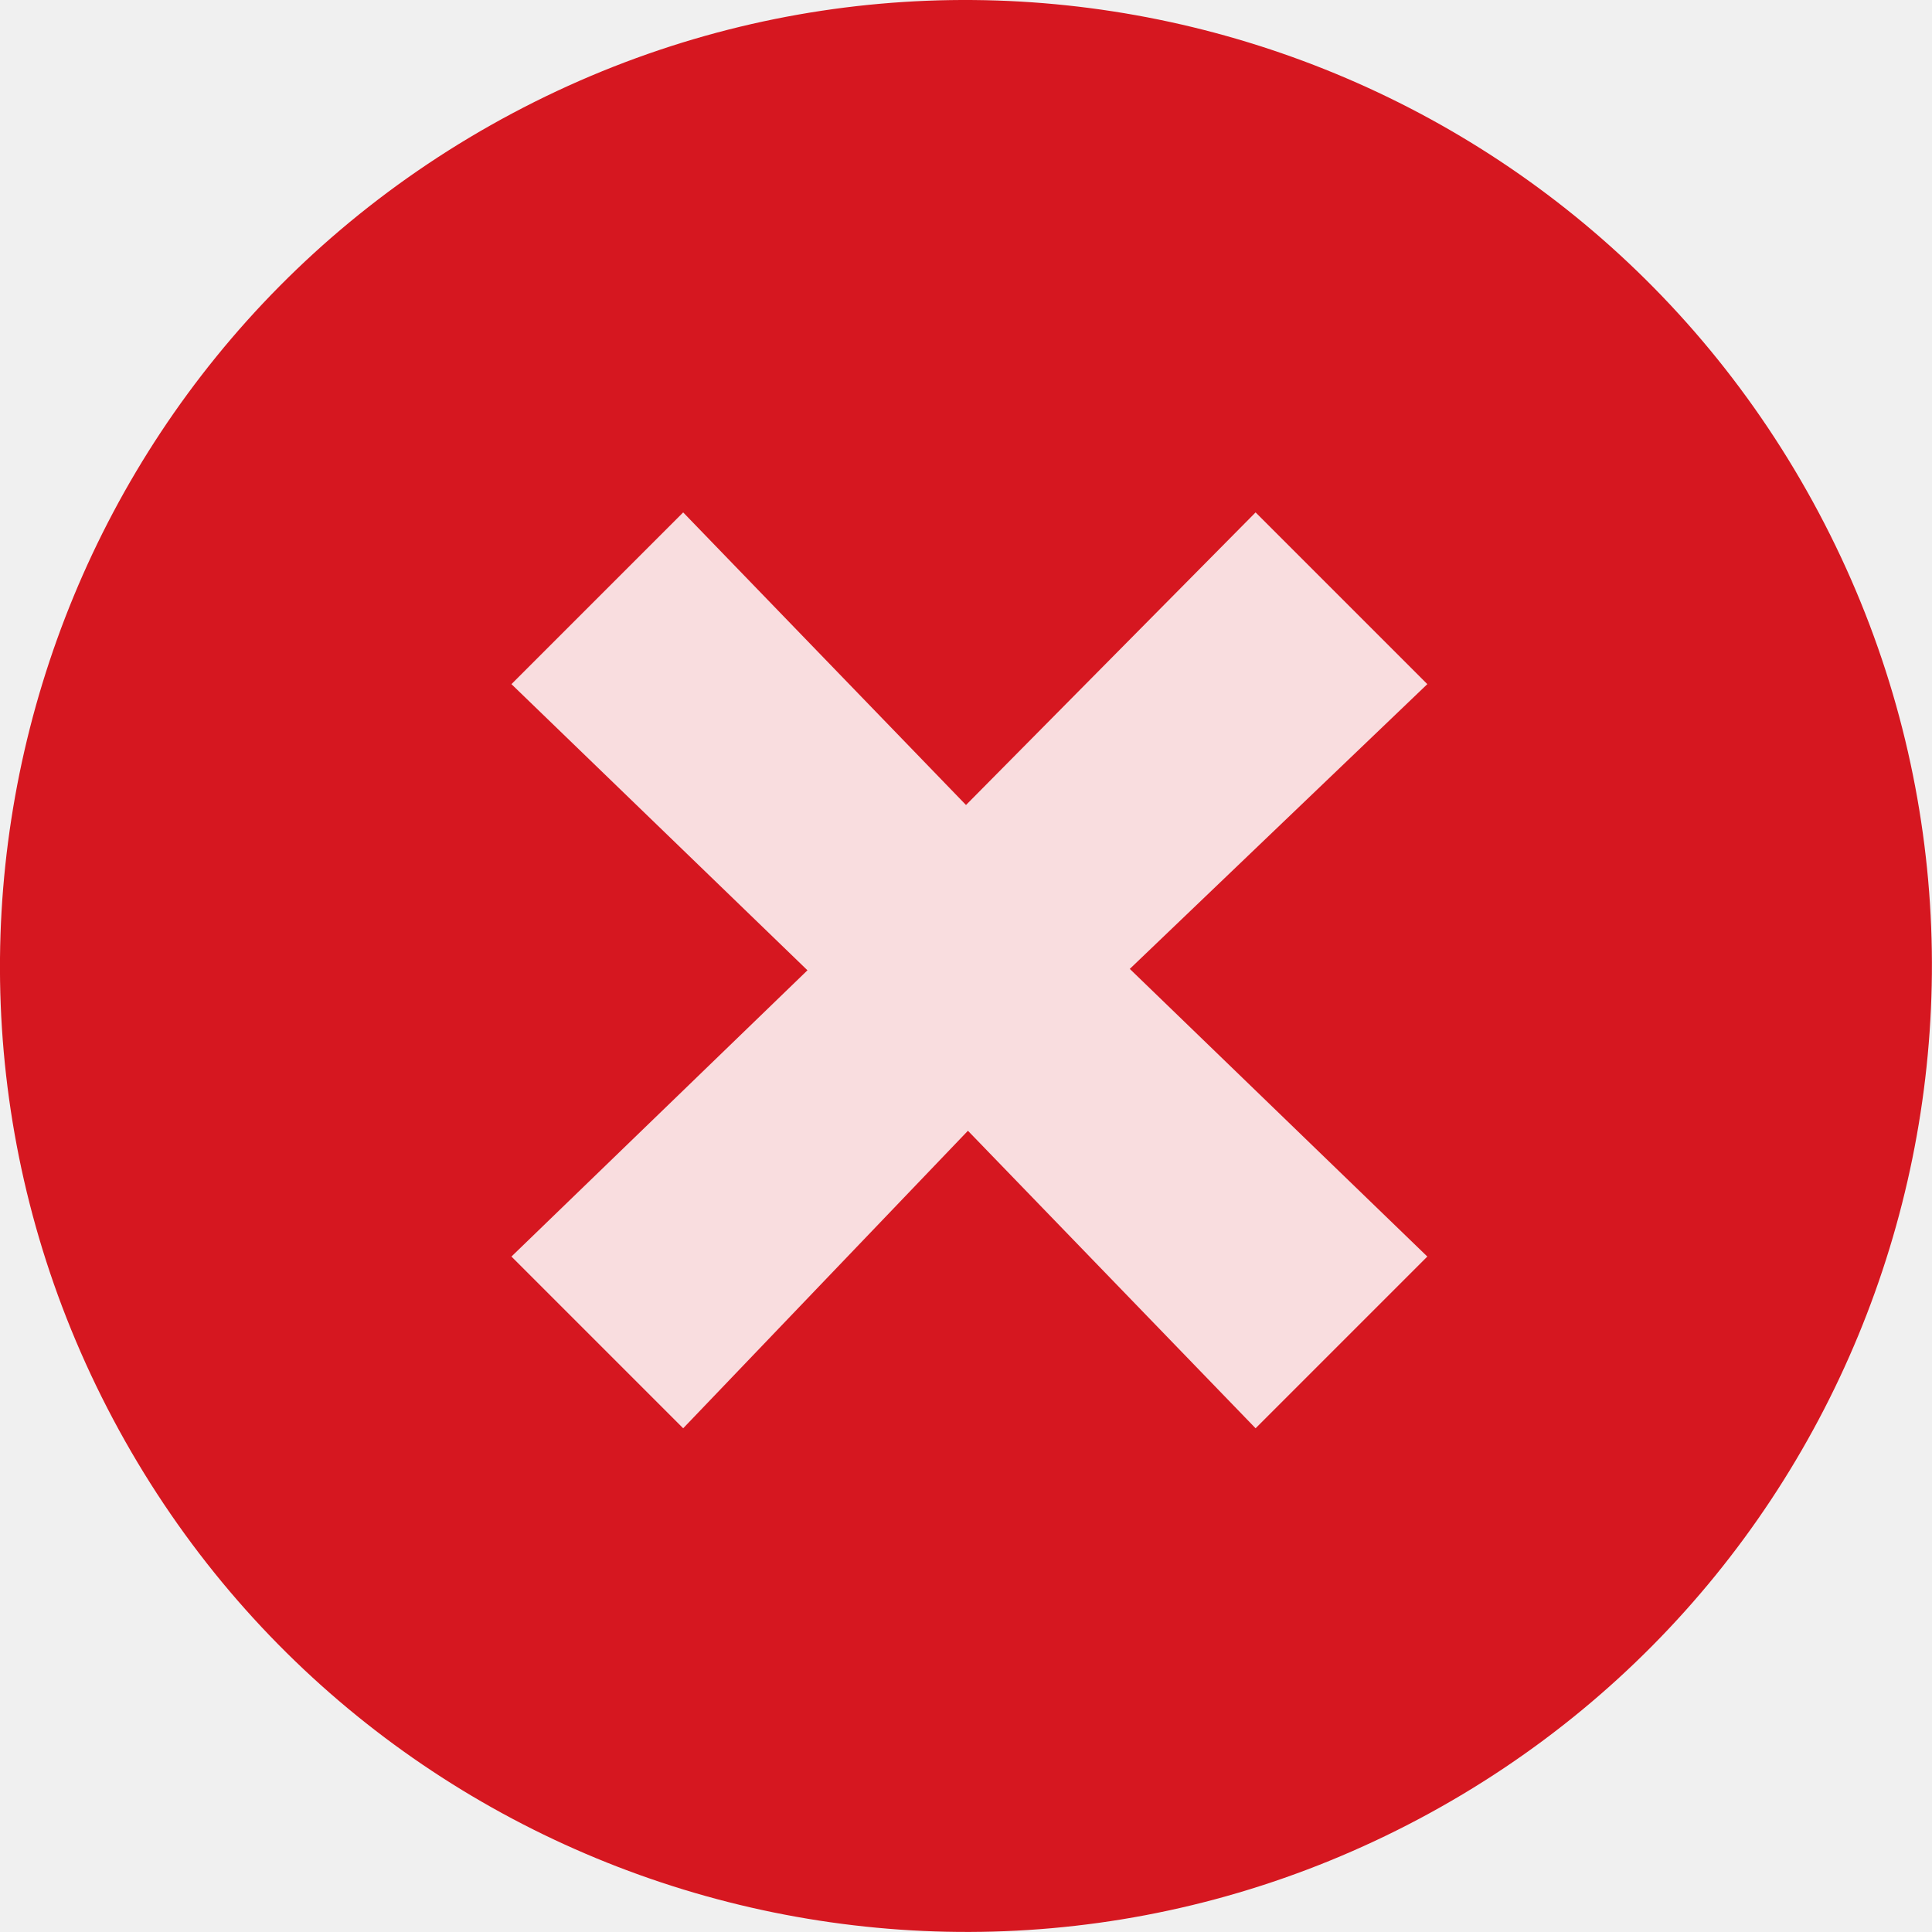
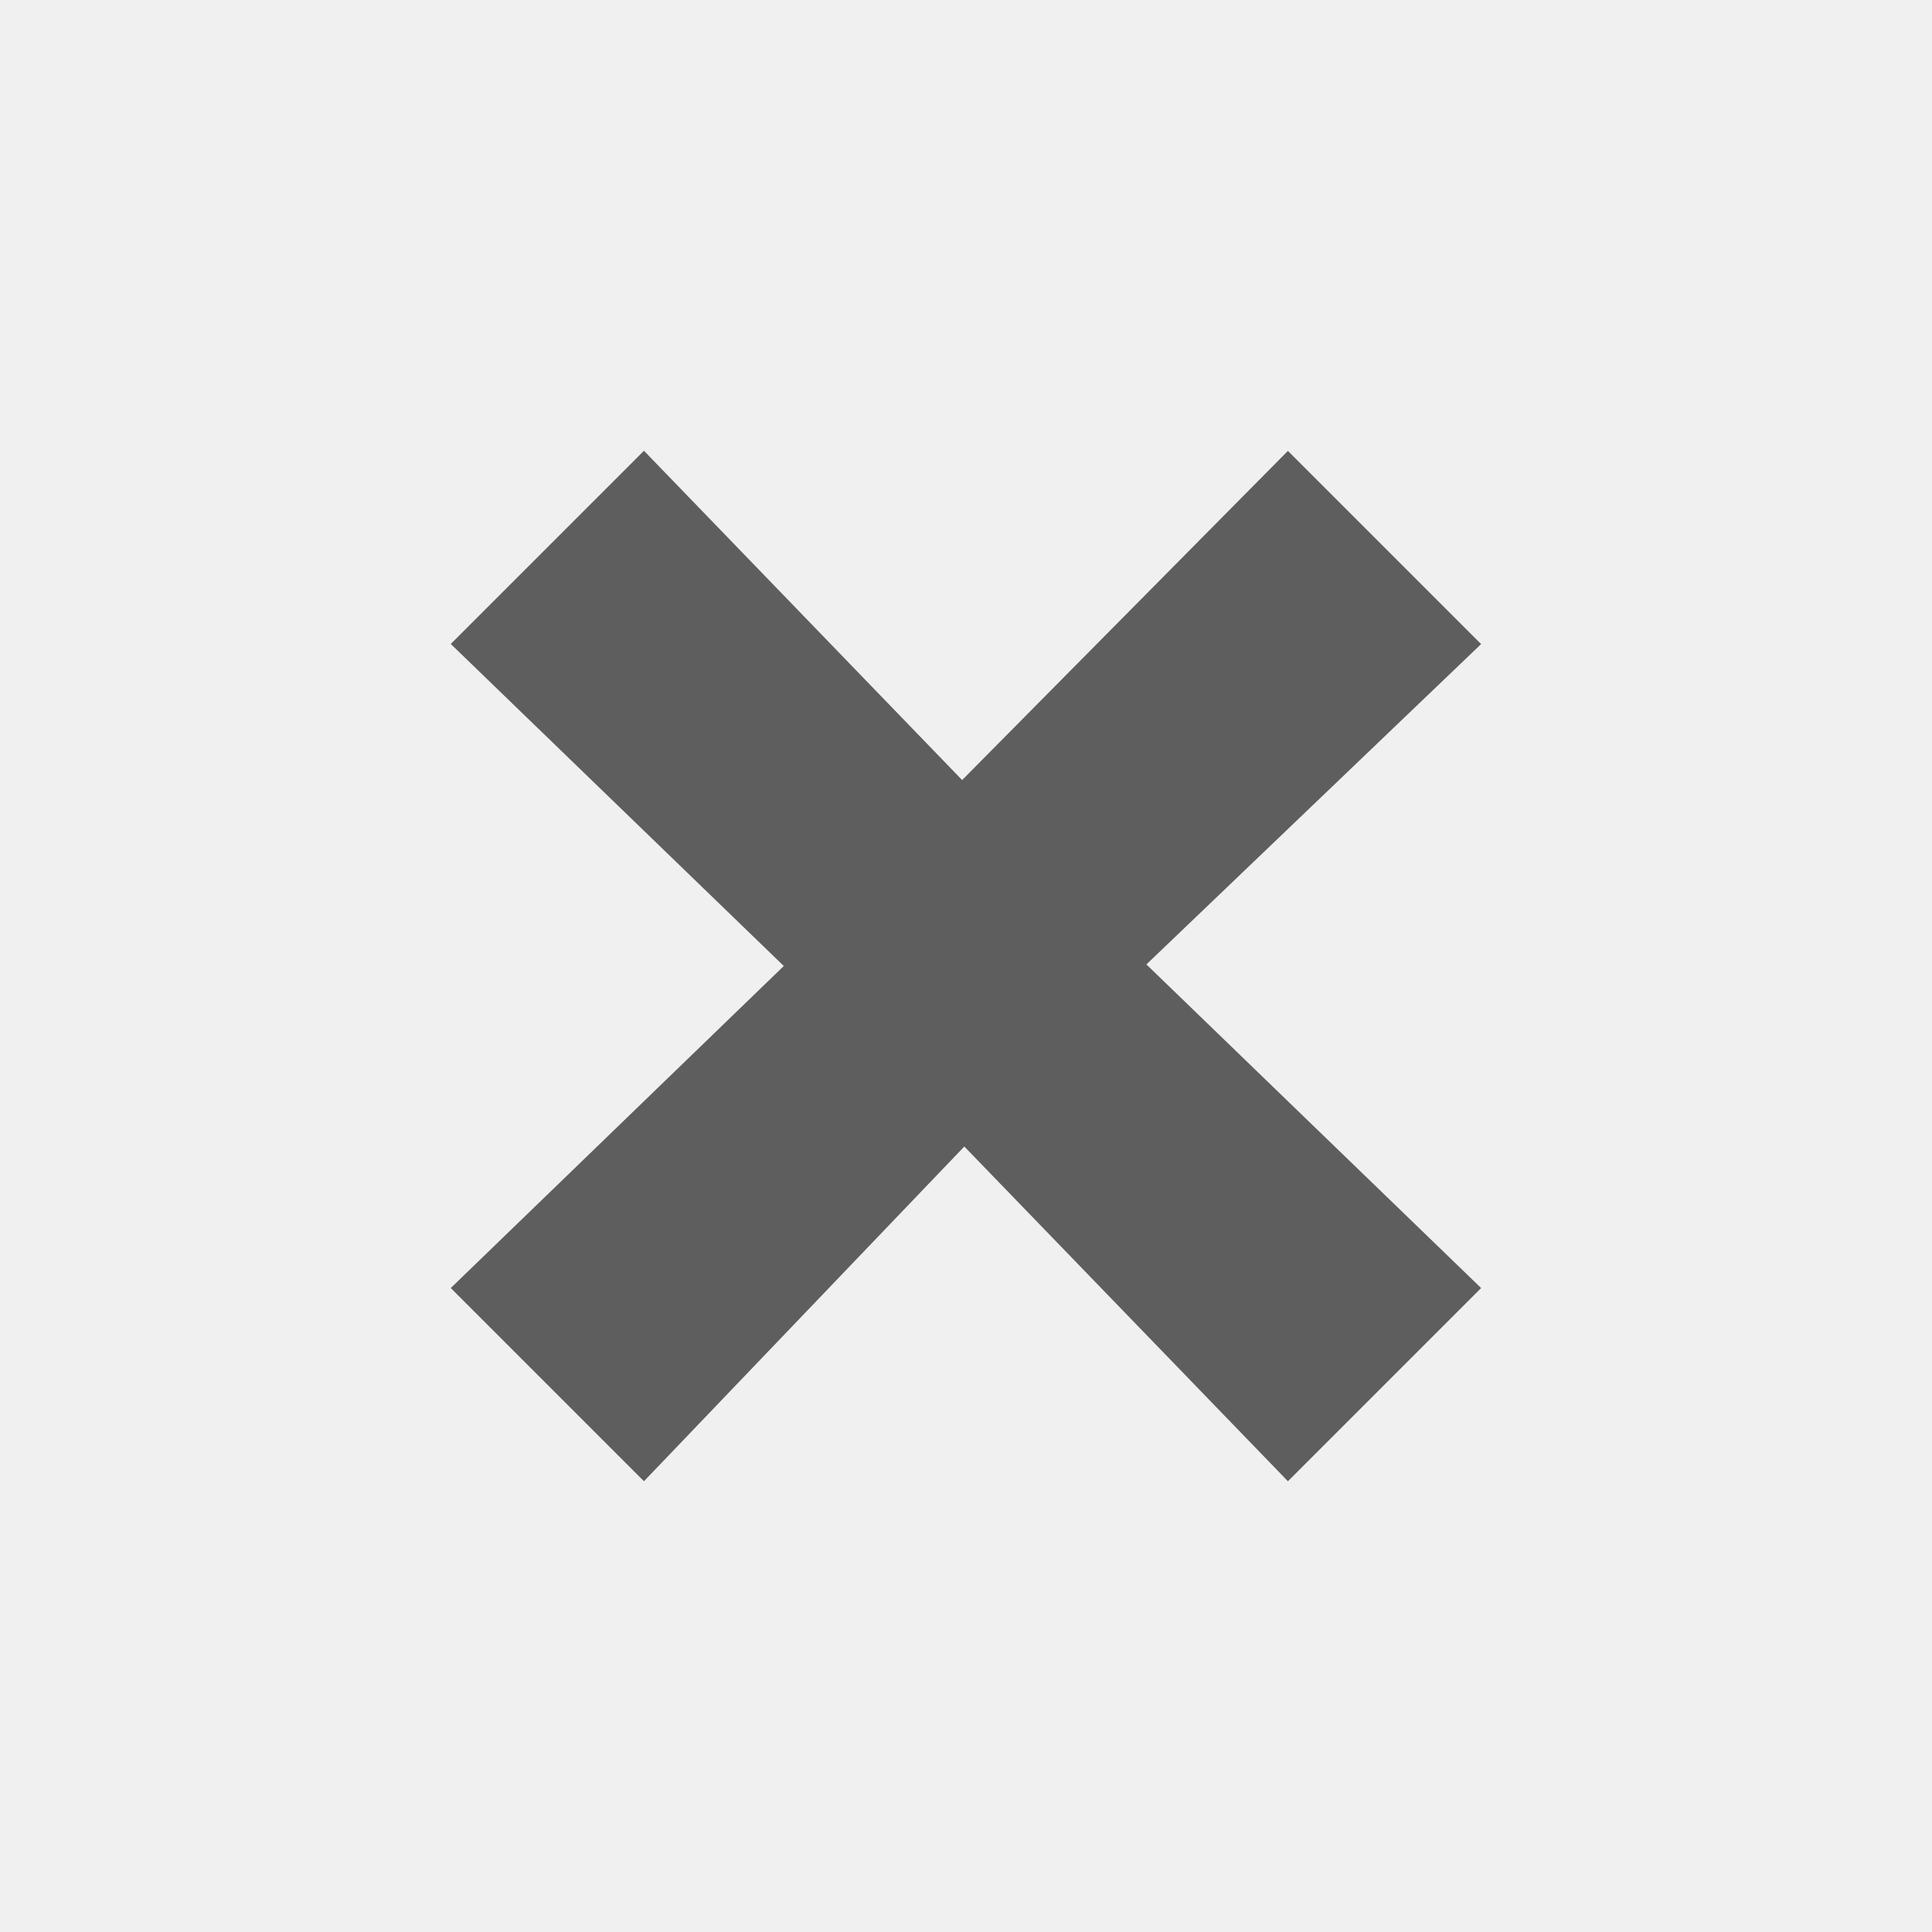
- <svg xmlns="http://www.w3.org/2000/svg" xmlns:xlink="http://www.w3.org/1999/xlink" width="18" height="18" version="1.1" style="enable-background:new" id="svg8">
+ <svg xmlns="http://www.w3.org/2000/svg" xmlns:xlink="http://www.w3.org/1999/xlink" width="16" height="16" version="1.1" style="enable-background:new" id="svg8">
  <defs id="defs12">
    <linearGradient id="linearGradient4507">
      <stop offset="0" style="stop-color:#fafafa;stop-opacity:0.855" id="stop4503" />
      <stop offset="1" style="stop-color:#646464;stop-opacity:1" id="stop4505" />
    </linearGradient>
    <linearGradient id="linearGradient3587-6-5">
      <stop offset="0" style="stop-color:#000000;stop-opacity:1" id="stop4498" />
      <stop offset="1" style="stop-color:#646464;stop-opacity:1" id="stop4500" />
    </linearGradient>
    <linearGradient x1="6.931" y1="7.844" x2="11.17" y2="12.083" id="linearGradient2388" xlink:href="#linearGradient3587-6-5-0" gradientUnits="userSpaceOnUse" gradientTransform="matrix(0.7542472,0.7542472,-0.7542472,0.7542472,9.279691,-7.449341)" />
    <linearGradient id="linearGradient3587-6-5-0">
      <stop id="stop3589-9-2" style="stop-color:#000000;stop-opacity:1" offset="0" />
      <stop id="stop3591-7-4" style="stop-color:#646464;stop-opacity:1" offset="1" />
    </linearGradient>
    <linearGradient x1="7.08" y1="7.694" x2="11.318" y2="11.932" id="linearGradient2388-5" xlink:href="#linearGradient4507" gradientUnits="userSpaceOnUse" gradientTransform="matrix(0.7515854,0.7568997,-0.7568997,0.7515854,31.8217,-5.317321)" />
    <linearGradient x1="6.931" y1="7.844" x2="11.17" y2="12.083" id="linearGradient2388-9" xlink:href="#linearGradient3587-6-5" gradientUnits="userSpaceOnUse" gradientTransform="matrix(0.7542472,0.7542472,-0.7542472,0.7542472,-13.23212,-10.31706)" />
  </defs>
-   <circle style="opacity:1;fill:#d3000a;fill-opacity:0.904;stroke:#ffffff;stroke-width:0;stroke-linejoin:round;stroke-miterlimit:4;stroke-dasharray:none;stroke-opacity:1" id="path4488" cx="3.722" cy="12.171" transform="rotate(-27.99514)" r="8.998" />
-   <path d="m 9,7.5 2.698,-2.726 1.6,1.6 -2.772,2.653 2.772,2.68 -1.6,1.6 L 9.018,10.535 6.365,13.307 4.765,11.707 7.523,9.04 4.765,6.374 l 1.6,-1.6 z" id="path2386-9" style="opacity:0.855;fill:#ffffff;fill-opacity:1;fill-rule:evenodd;stroke:none;stroke-width:1.067px;stroke-linecap:butt;stroke-linejoin:miter;stroke-opacity:1;enable-background:new" />
+   <path d="m 7.968,6.46 2.698,-2.726 1.6,1.6 -2.772,2.653 2.772,2.68 -1.6,1.6 -2.68,-2.772 -2.653,2.772 -1.6,-1.6 2.758,-2.667 -2.758,-2.667 1.6,-1.6 z" id="path2386-9" style="opacity:0.7;fill:#202020;fill-opacity:1;fill-rule:evenodd;stroke:none;stroke-width:1.067px;stroke-linecap:butt;stroke-linejoin:miter;stroke-opacity:1;enable-background:new" />
</svg>
